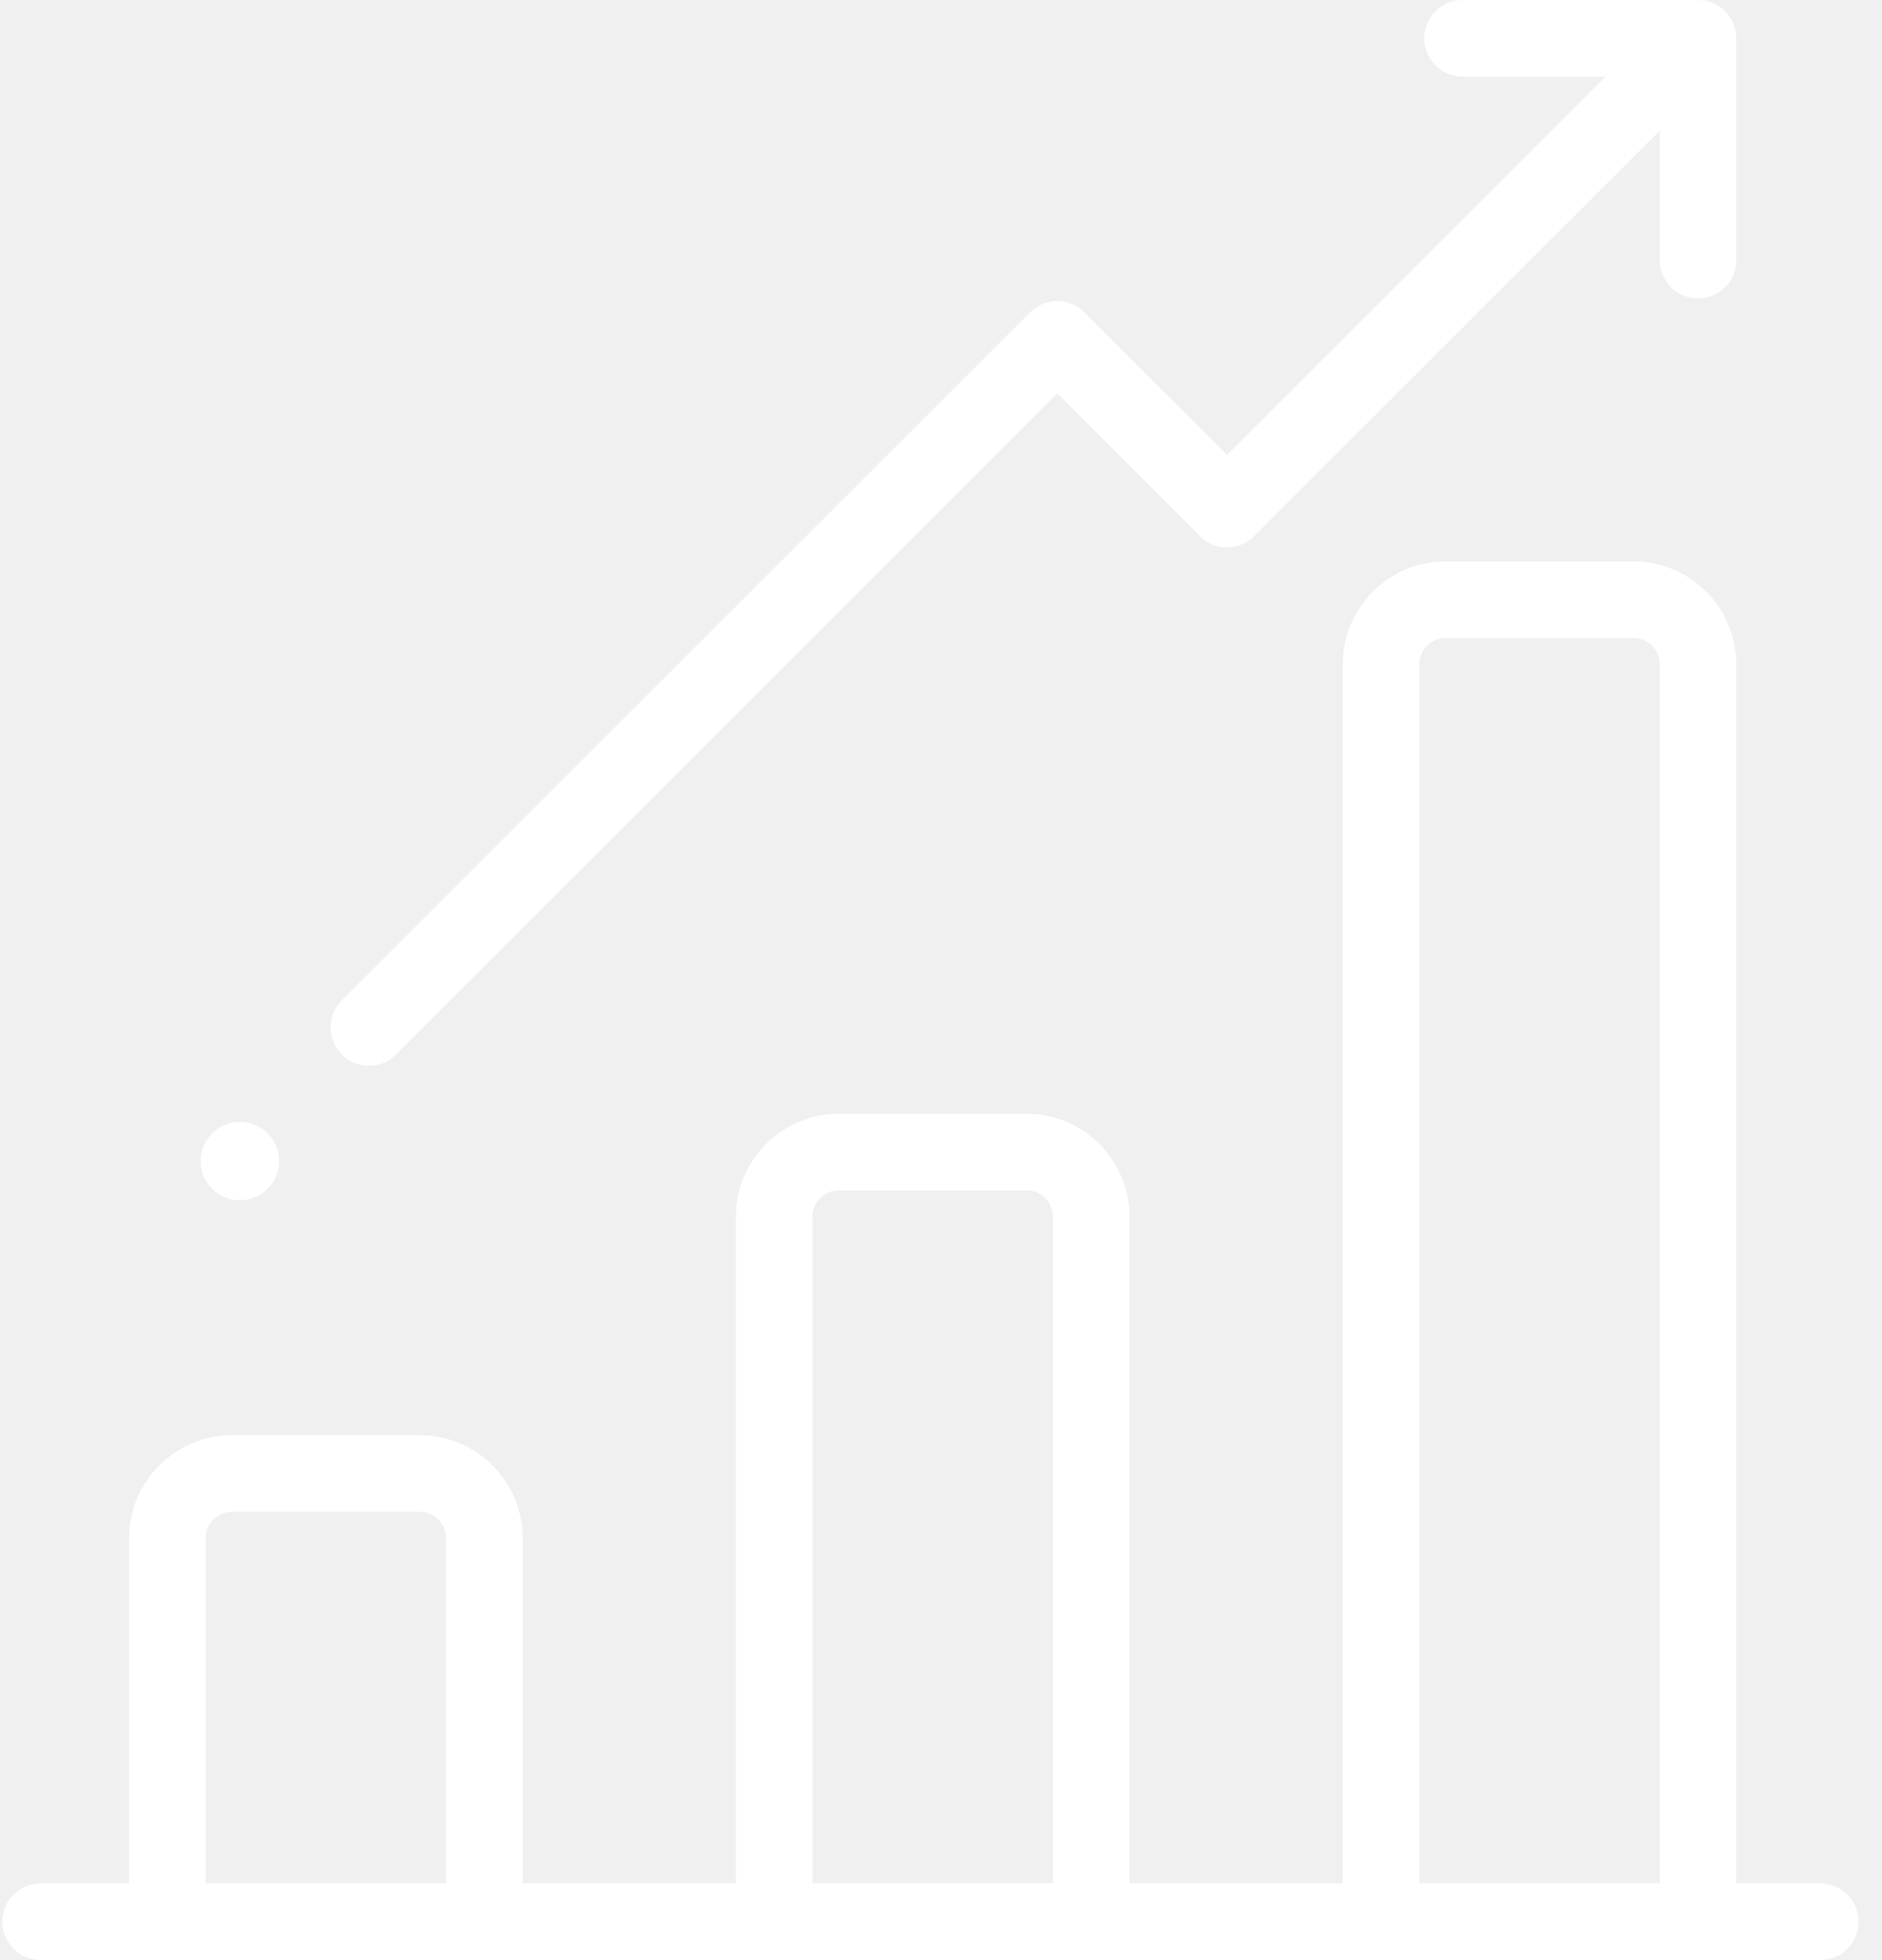
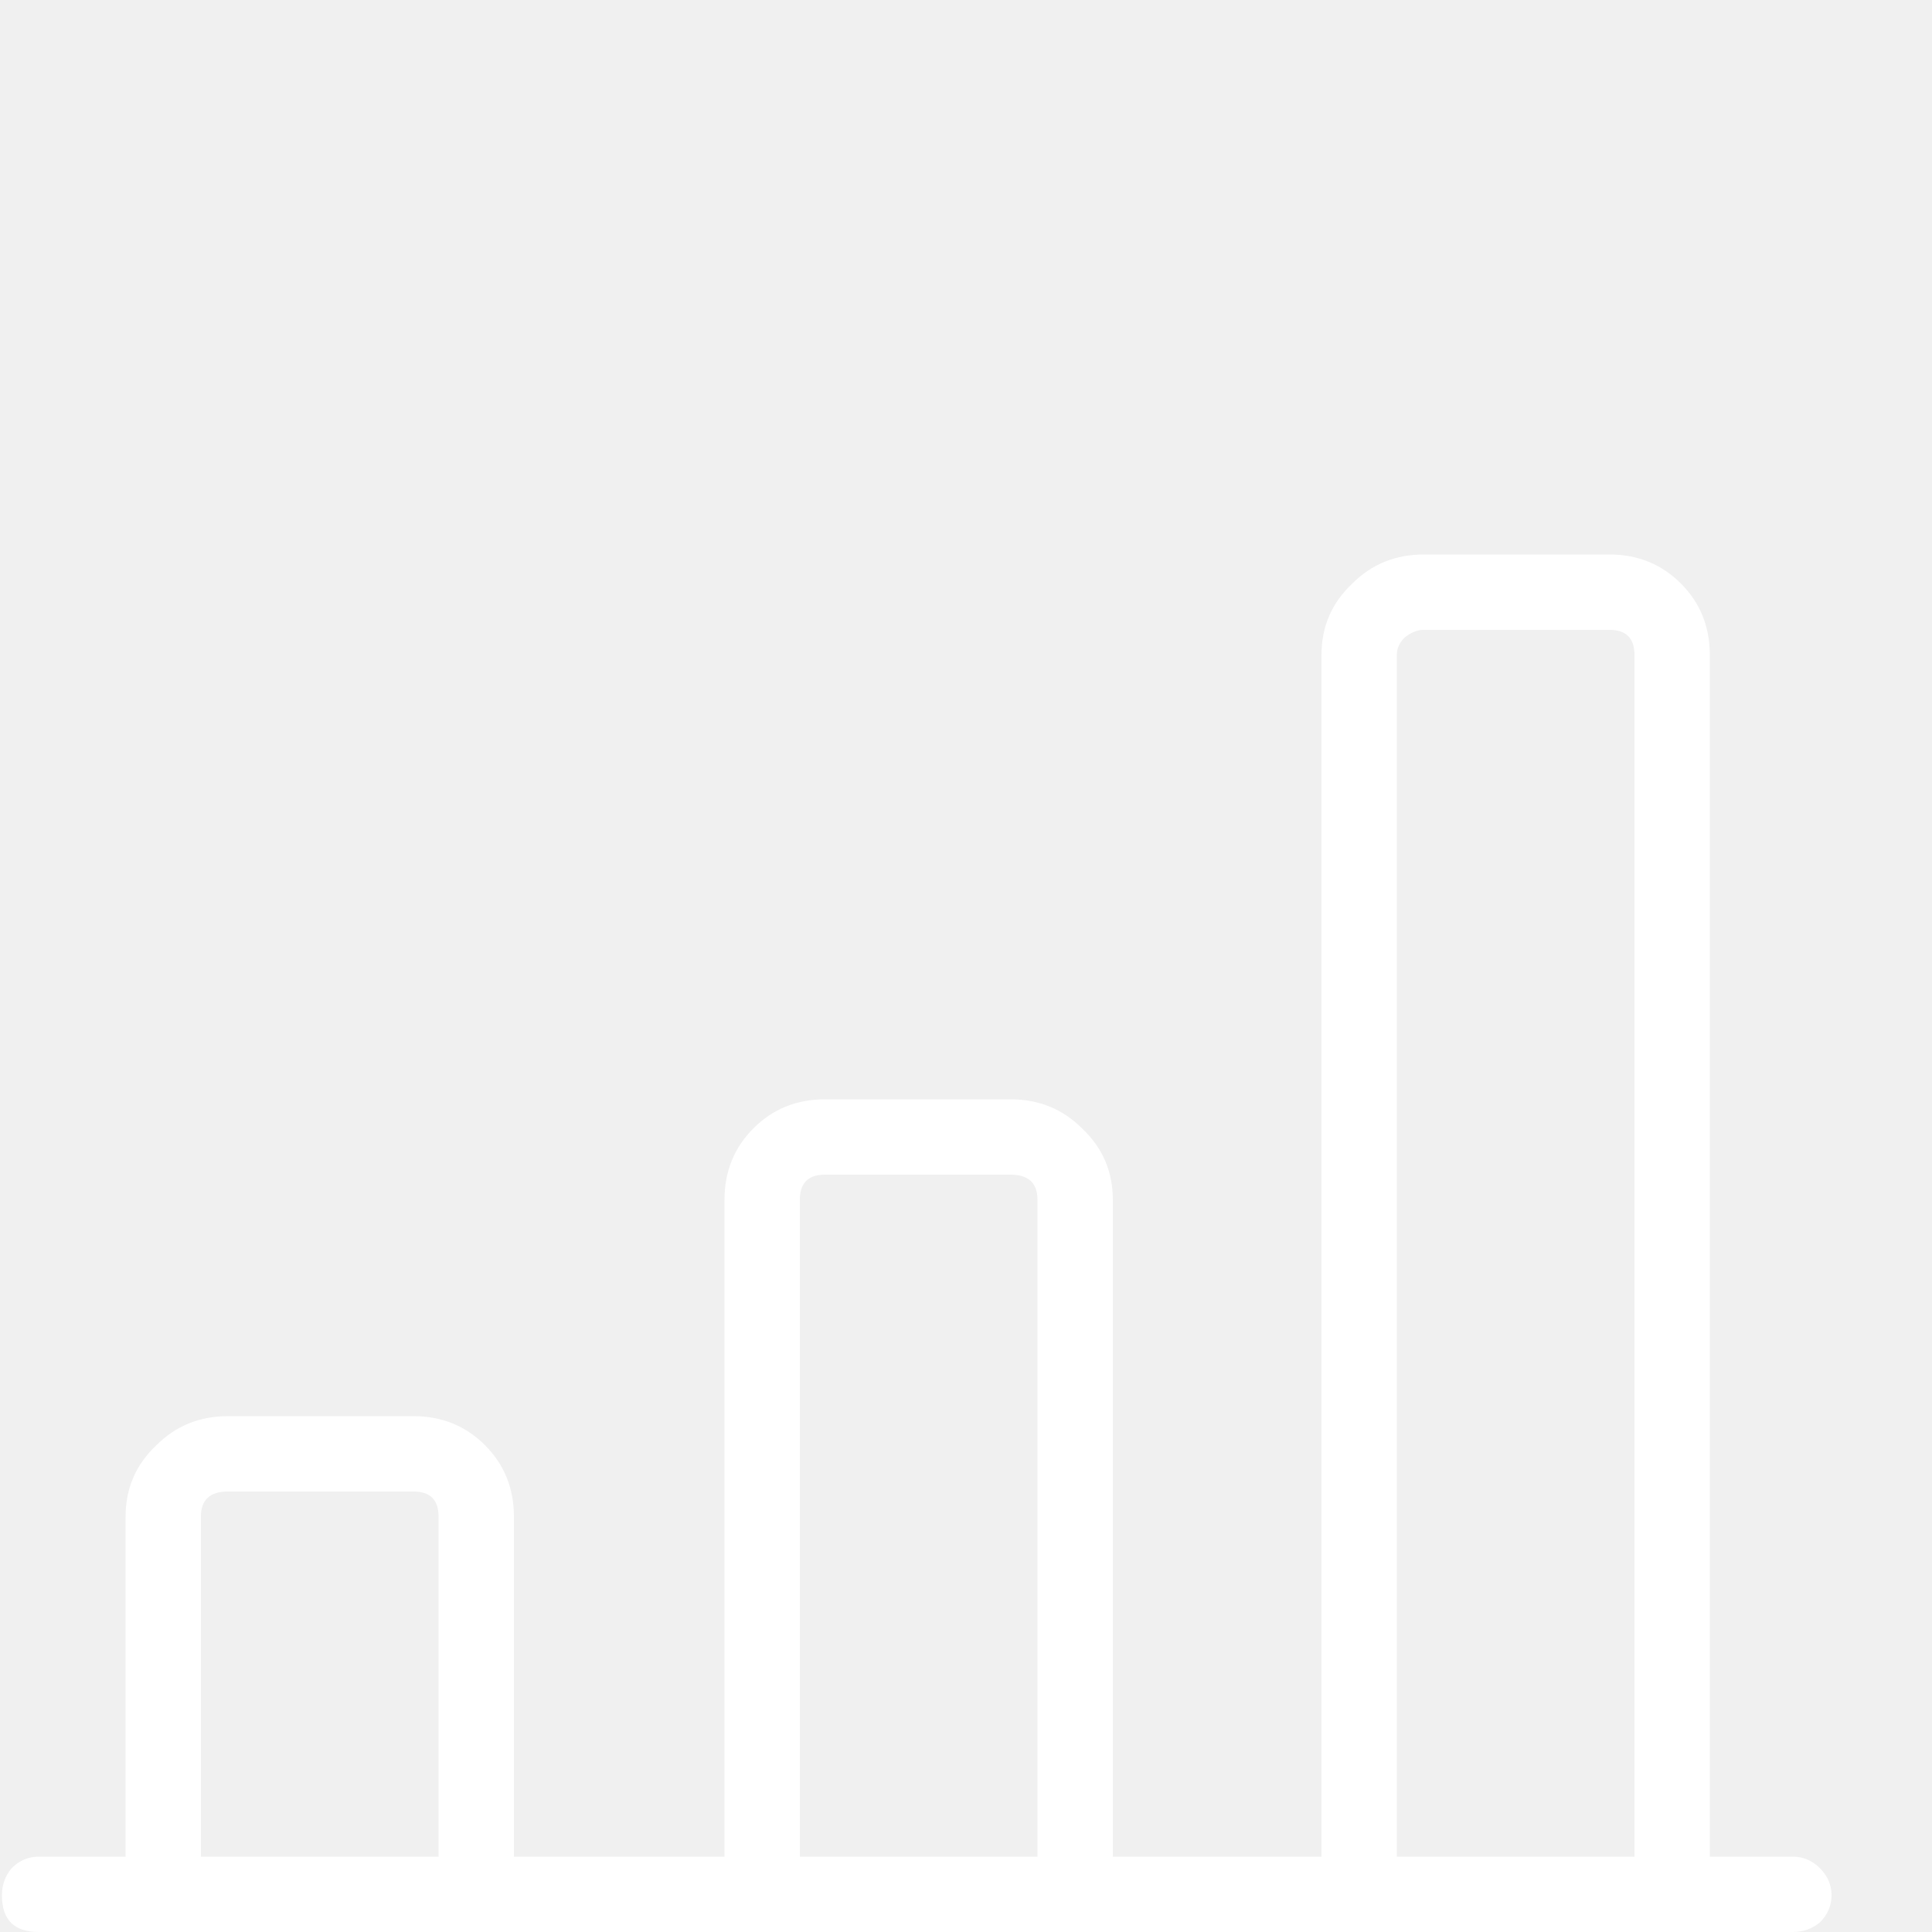
- <svg xmlns="http://www.w3.org/2000/svg" width="48px" height="50px" viewBox="0 0 48 50" version="1.1">
-   <g id="04-RPA-&amp;-HIPERAUTOMATIZACIÓN" stroke="none" stroke-width="1" fill="none" fill-rule="evenodd">
-     <g id="Desktop-HD-Copy-2" transform="translate(-919, -980)" fill="#FFFFFF" fill-rule="nonzero">
-       <g id="478544" transform="translate(919, 980)">
-         <path d="M46.426,48.047 L44.284,48.047 L44.284,16.947 C44.284,15.499 43.106,14.322 41.659,14.322 L36.871,14.322 C35.424,14.322 34.246,15.499 34.246,16.947 L34.246,48.047 L28.807,48.047 L28.807,31.038 C28.807,29.59 27.63,28.412 26.182,28.412 L21.395,28.412 C19.947,28.412 18.769,29.59 18.769,31.038 L18.769,48.047 L13.331,48.047 L13.331,39.238 C13.331,37.79 12.153,36.613 10.705,36.613 L5.918,36.613 C4.47,36.613 3.293,37.79 3.293,39.238 L3.293,48.047 L1.035,48.047 C0.496,48.047 0.059,48.484 0.059,49.023 C0.059,49.563 0.496,50 1.035,50 L46.426,50 C46.965,50 47.402,49.563 47.402,49.023 C47.402,48.484 46.965,48.047 46.426,48.047 Z M11.377,48.047 L5.246,48.047 L5.246,39.238 C5.246,38.867 5.547,38.566 5.918,38.566 L10.705,38.566 C11.076,38.566 11.377,38.867 11.377,39.238 L11.377,48.047 Z M26.854,48.047 L20.722,48.047 L20.722,31.038 C20.722,30.667 21.024,30.366 21.394,30.366 L26.182,30.366 C26.552,30.366 26.854,30.667 26.854,31.038 L26.854,48.047 Z M42.331,48.047 L36.199,48.047 L36.199,16.947 C36.199,16.576 36.5,16.275 36.871,16.275 L41.659,16.275 C42.029,16.275 42.331,16.576 42.331,16.947 L42.331,48.047 Z" id="Shape" />
-         <path d="M44.281,1.027 C44.295,0.76 44.201,0.489 43.998,0.286 C43.794,0.082 43.523,-0.011 43.257,0.002 C43.241,0.002 43.226,0 43.21,0 L37.301,0 C36.762,0 36.325,0.437 36.325,0.977 C36.325,1.516 36.762,1.953 37.301,1.953 L40.95,1.953 L31.296,11.607 L27.655,7.967 C27.472,7.783 27.223,7.681 26.964,7.681 C26.705,7.681 26.457,7.783 26.274,7.967 L8.718,25.522 C8.337,25.904 8.337,26.522 8.718,26.903 C8.909,27.094 9.159,27.189 9.409,27.189 C9.659,27.189 9.909,27.094 10.099,26.903 L26.964,10.038 L30.605,13.679 C30.986,14.06 31.605,14.06 31.986,13.679 L42.331,3.334 L42.331,6.636 C42.331,7.175 42.768,7.613 43.307,7.613 C43.847,7.613 44.284,7.175 44.284,6.636 L44.284,1.074 C44.284,1.058 44.282,1.043 44.281,1.027 Z" id="Path" />
-         <circle id="Oval" cx="6.117" cy="29.62" r="1" />
+ <svg xmlns="http://www.w3.org/2000/svg" id="capacidad" image-rendering="optimizeQuality" baseProfile="basic" version="1.1" x="0px" y="0px" width="50" height="50">
+   <g id="Escena-1" overflow="visible">
+     <g id="Interpolaci.__C3.__B3n-4" transform="translate(23.7 32.15)">
+       <path fill="#FFF" stroke="none" d="M11.3 -17.05Q10.5 -16.3 10.5 -15.2L10.5 15.9 5.1 15.9 5.1 -1.1Q5.1 -2.2 4.3 -2.95 3.55 -3.7 2.45 -3.7L-2.35 -3.7Q-3.45 -3.7 -4.2 -2.95 -4.95 -2.2 -4.95 -1.1L-4.95 15.9 -10.4 15.9 -10.4 7.1Q-10.4 6 -11.15 5.25 -11.9 4.5 -13 4.5L-17.8 4.5Q-18.9 4.5 -19.65 5.25 -20.45 6 -20.45 7.1L-20.45 15.9 -22.7 15.9Q-23.1 15.9 -23.4 16.2 -23.65 16.5 -23.65 16.9 -23.65 17.85 -22.7 17.85L22.7 17.85Q23.1 17.85 23.4 17.6 23.7 17.3 23.7 16.9 23.7 16.5 23.4 16.2 23.1 15.9 22.7 15.9L20.55 15.9 20.55 -15.2Q20.55 -16.3 19.8 -17.05 19.05 -17.8 17.95 -17.8L13.15 -17.8Q12.05 -17.8 11.3 -17.05M17.95 -15.85Q18.6 -15.85 18.6 -15.2L18.6 15.9 12.45 15.9 12.45 -15.2Q12.45 -15.45 12.65 -15.65 12.9 -15.85 13.15 -15.85L17.95 -15.85M2.45 -1.75Q3.15 -1.75 3.15 -1.1L3.15 15.9 -3 15.9 -3 -1.1Q-3 -1.75 -2.35 -1.75L2.45 -1.75M-13 6.45Q-12.35 6.45 -12.35 7.1L-12.35 15.9 -18.5 15.9 -18.5 7.1Q-18.5 6.45 -17.8 6.45L-13 6.45Z" />
+     </g>
+     <g mask="url(#mask_)">
+       <g id="Interpolaci.__C3.__B3n-3" transform="translate(-9.55 51.25)">
+         <animateTransform attributeName="transform" additive="replace" type="translate" repeatCount="indefinite" dur="4s" keyTimes="0;.367;.617;.992;1" values="-9.55,51.25;25.7,16.65;25.7,16.65;61.1,-18.95;61.1,-18.95" keySplines=".25 .5 .5 1;.5 0 .75 .5;.5 0 .75 .5;0 0 1 1" calcMode="spline" />
+         <path fill="#FFF" stroke="none" d="M25.8 -9.65L9.7 -25.75 -25.75 9.7 -9.65 25.8 25.8 -9.65Z" />
      </g>
    </g>
+     <mask id="mask_">
+       <g>
+         <g id="Interpolaci.__C3.__B3n-2" transform="translate(24.65 15.3)">
+           <g id="Interpolación 2_0.0">
+             <g>
+               <g id="Layer1_0_FILL">
+                 <path fill="#FFF" stroke="none" d="M-18.55 13.35Q-18.95 13.35 -19.25 13.65 -19.55 13.95 -19.55 14.35 -19.55 14.75 -19.25 15.05 -18.95 15.35 -18.55 15.35 -18.15 15.35 -17.85 15.05 -17.55 14.75 -17.55 14.35 -17.55 13.95 -17.85 13.65 -18.15 13.35 -18.55 13.35M12.65 -15.3Q12.25 -15.3 11.95 -15 11.65 -14.7 11.65 -14.3 11.65 -13.9 11.95 -13.6 12.25 -13.3 12.65 -13.3L16.25 -13.3 6.6 -3.65 3 -7.3Q2.7 -7.6 2.3 -7.6 1.9 -7.6 1.6 -7.3L-15.95 10.25Q-16.25 10.55 -16.25 10.95 -16.25 11.35 -15.95 11.65 -15.6 11.9 -15.25 11.9 -14.85 11.9 -14.6 11.65L2.3 -5.25 5.95 -1.6Q6.2 -1.3 6.65 -1.3 7.05 -1.3 7.3 -1.6L17.65 -11.95 17.65 -8.65Q17.65 -8.25 17.95 -7.95 18.25 -7.65 18.65 -7.65 19.05 -7.65 19.3 -7.95 19.6 -8.25 19.6 -8.65L19.6 -14.25Q19.6 -14.75 19.3 -15 19 -15.3 18.6 -15.25L18.55 -15.3 12.65 -15.3Z" fill-opacity="1" />
+               </g>
+             </g>
+           </g>
+         </g>
+       </g>
+     </mask>
  </g>
</svg>
